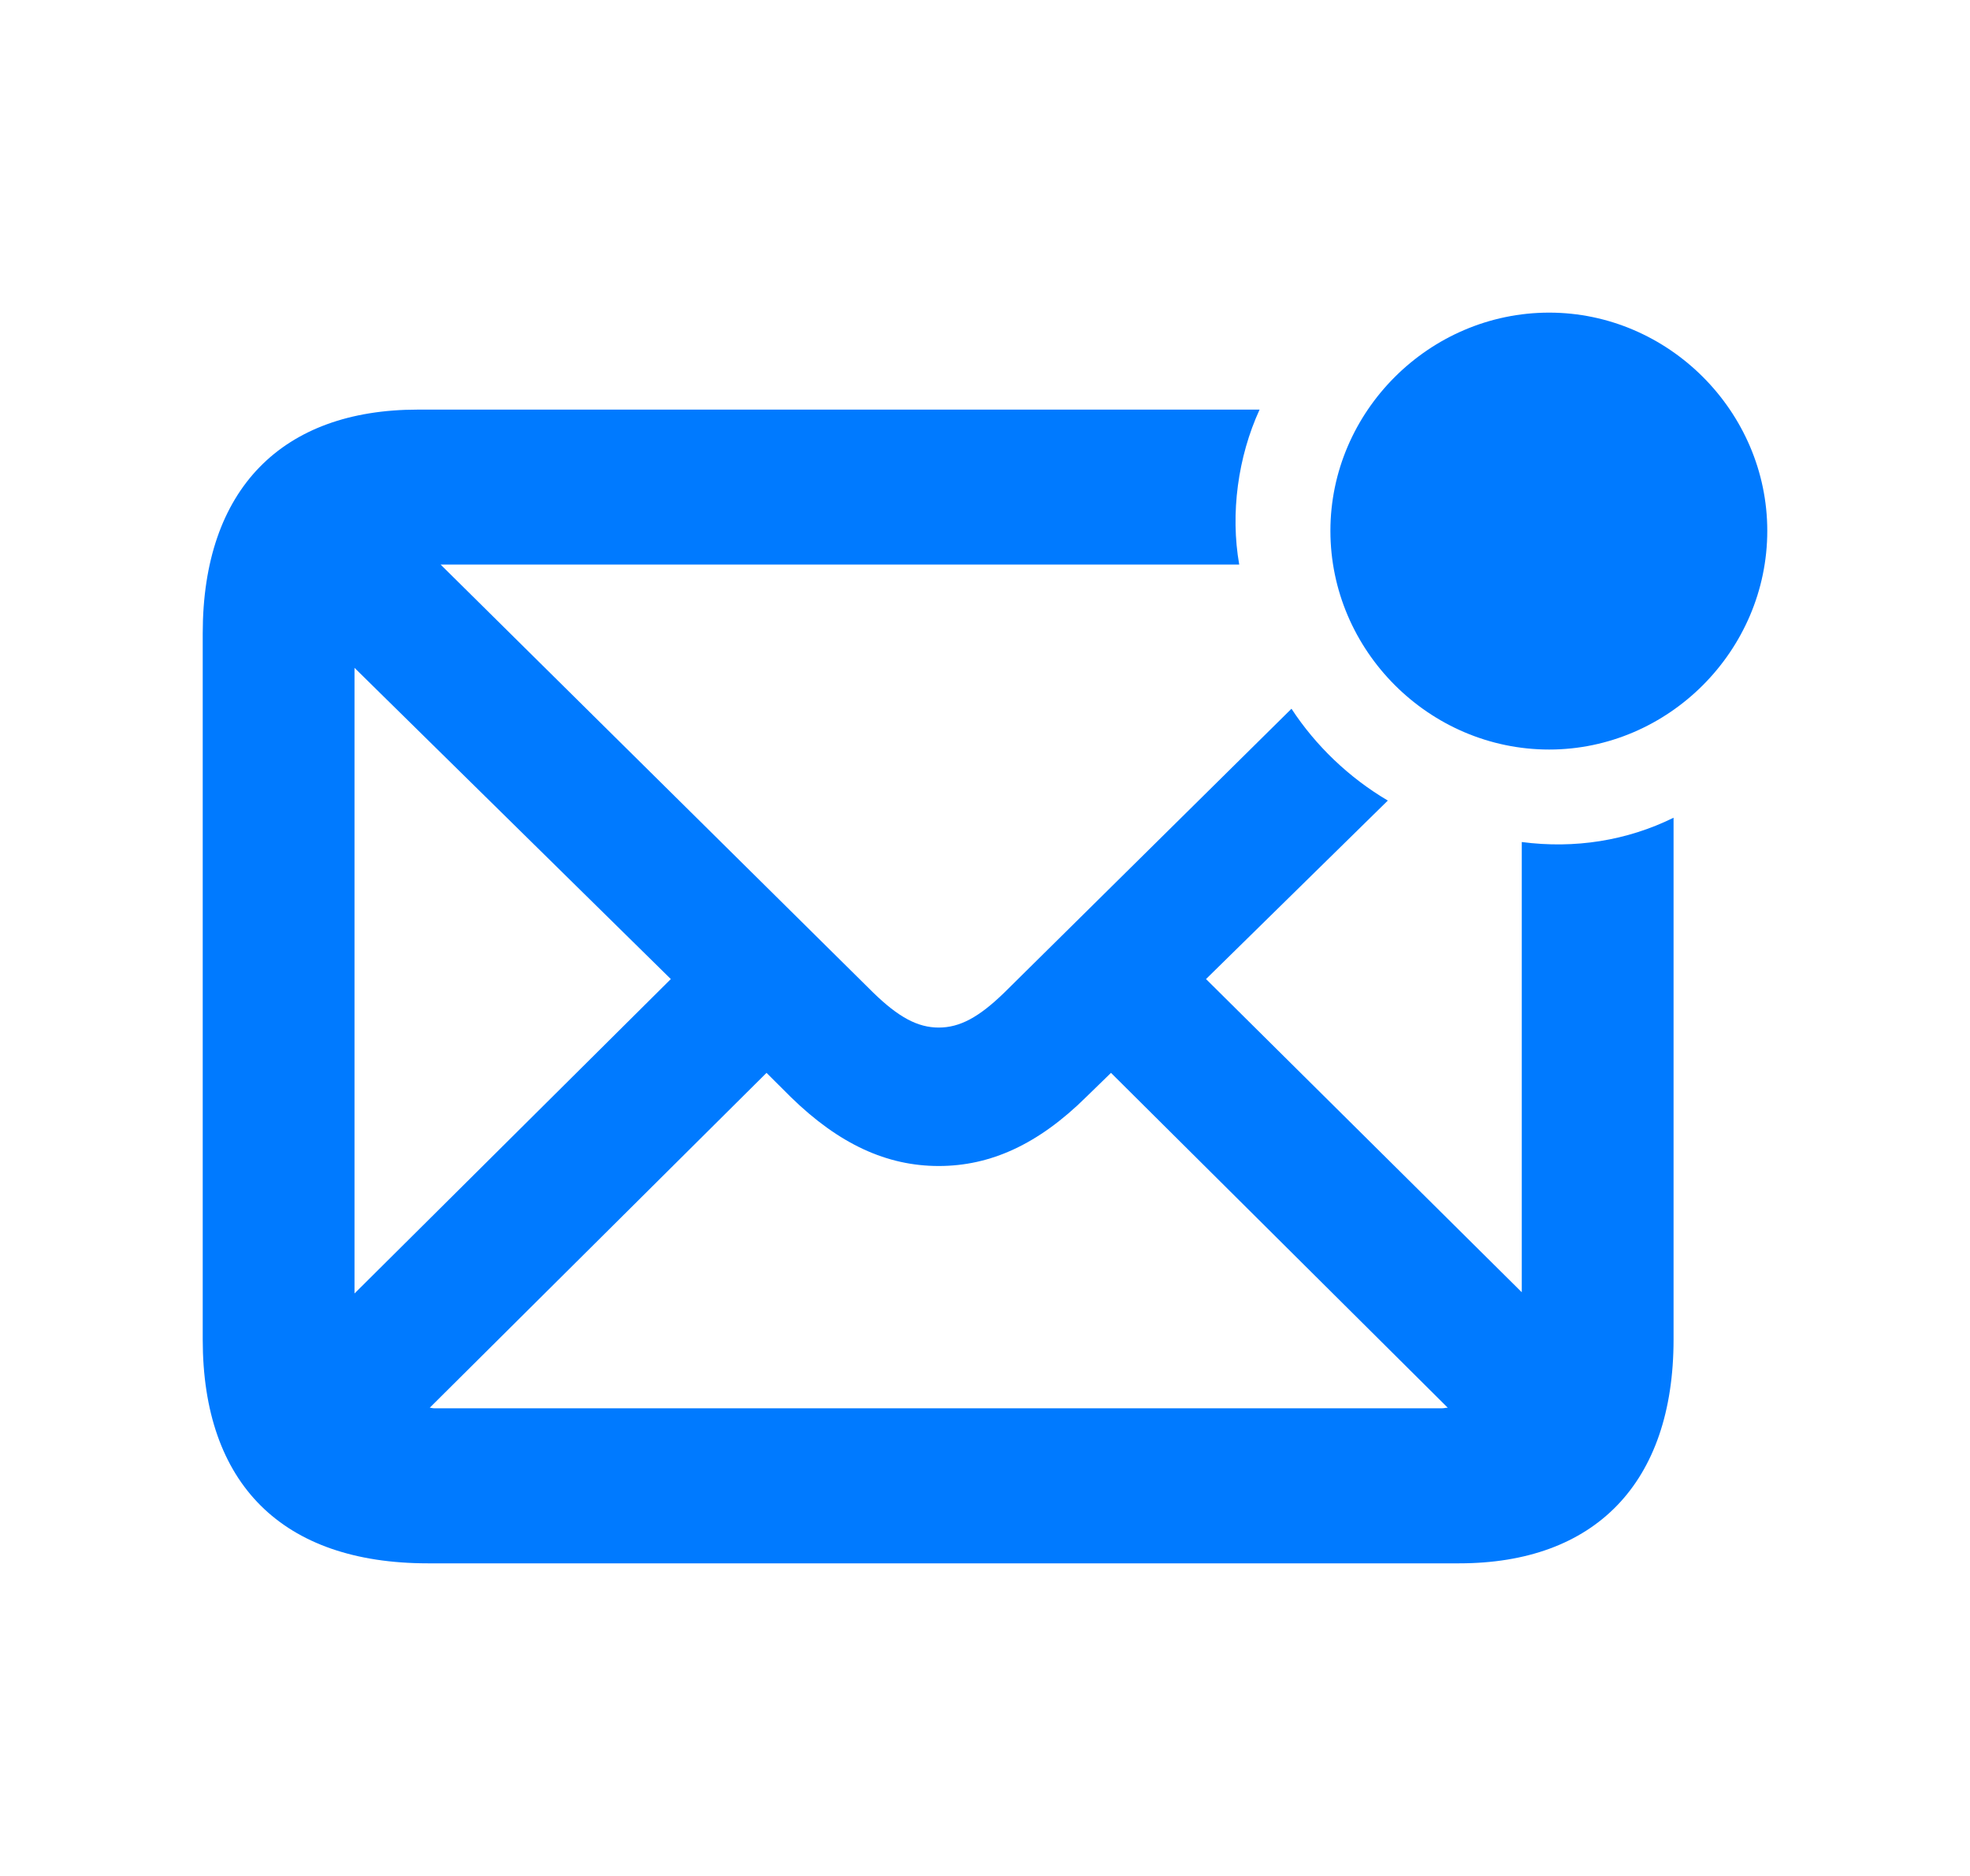
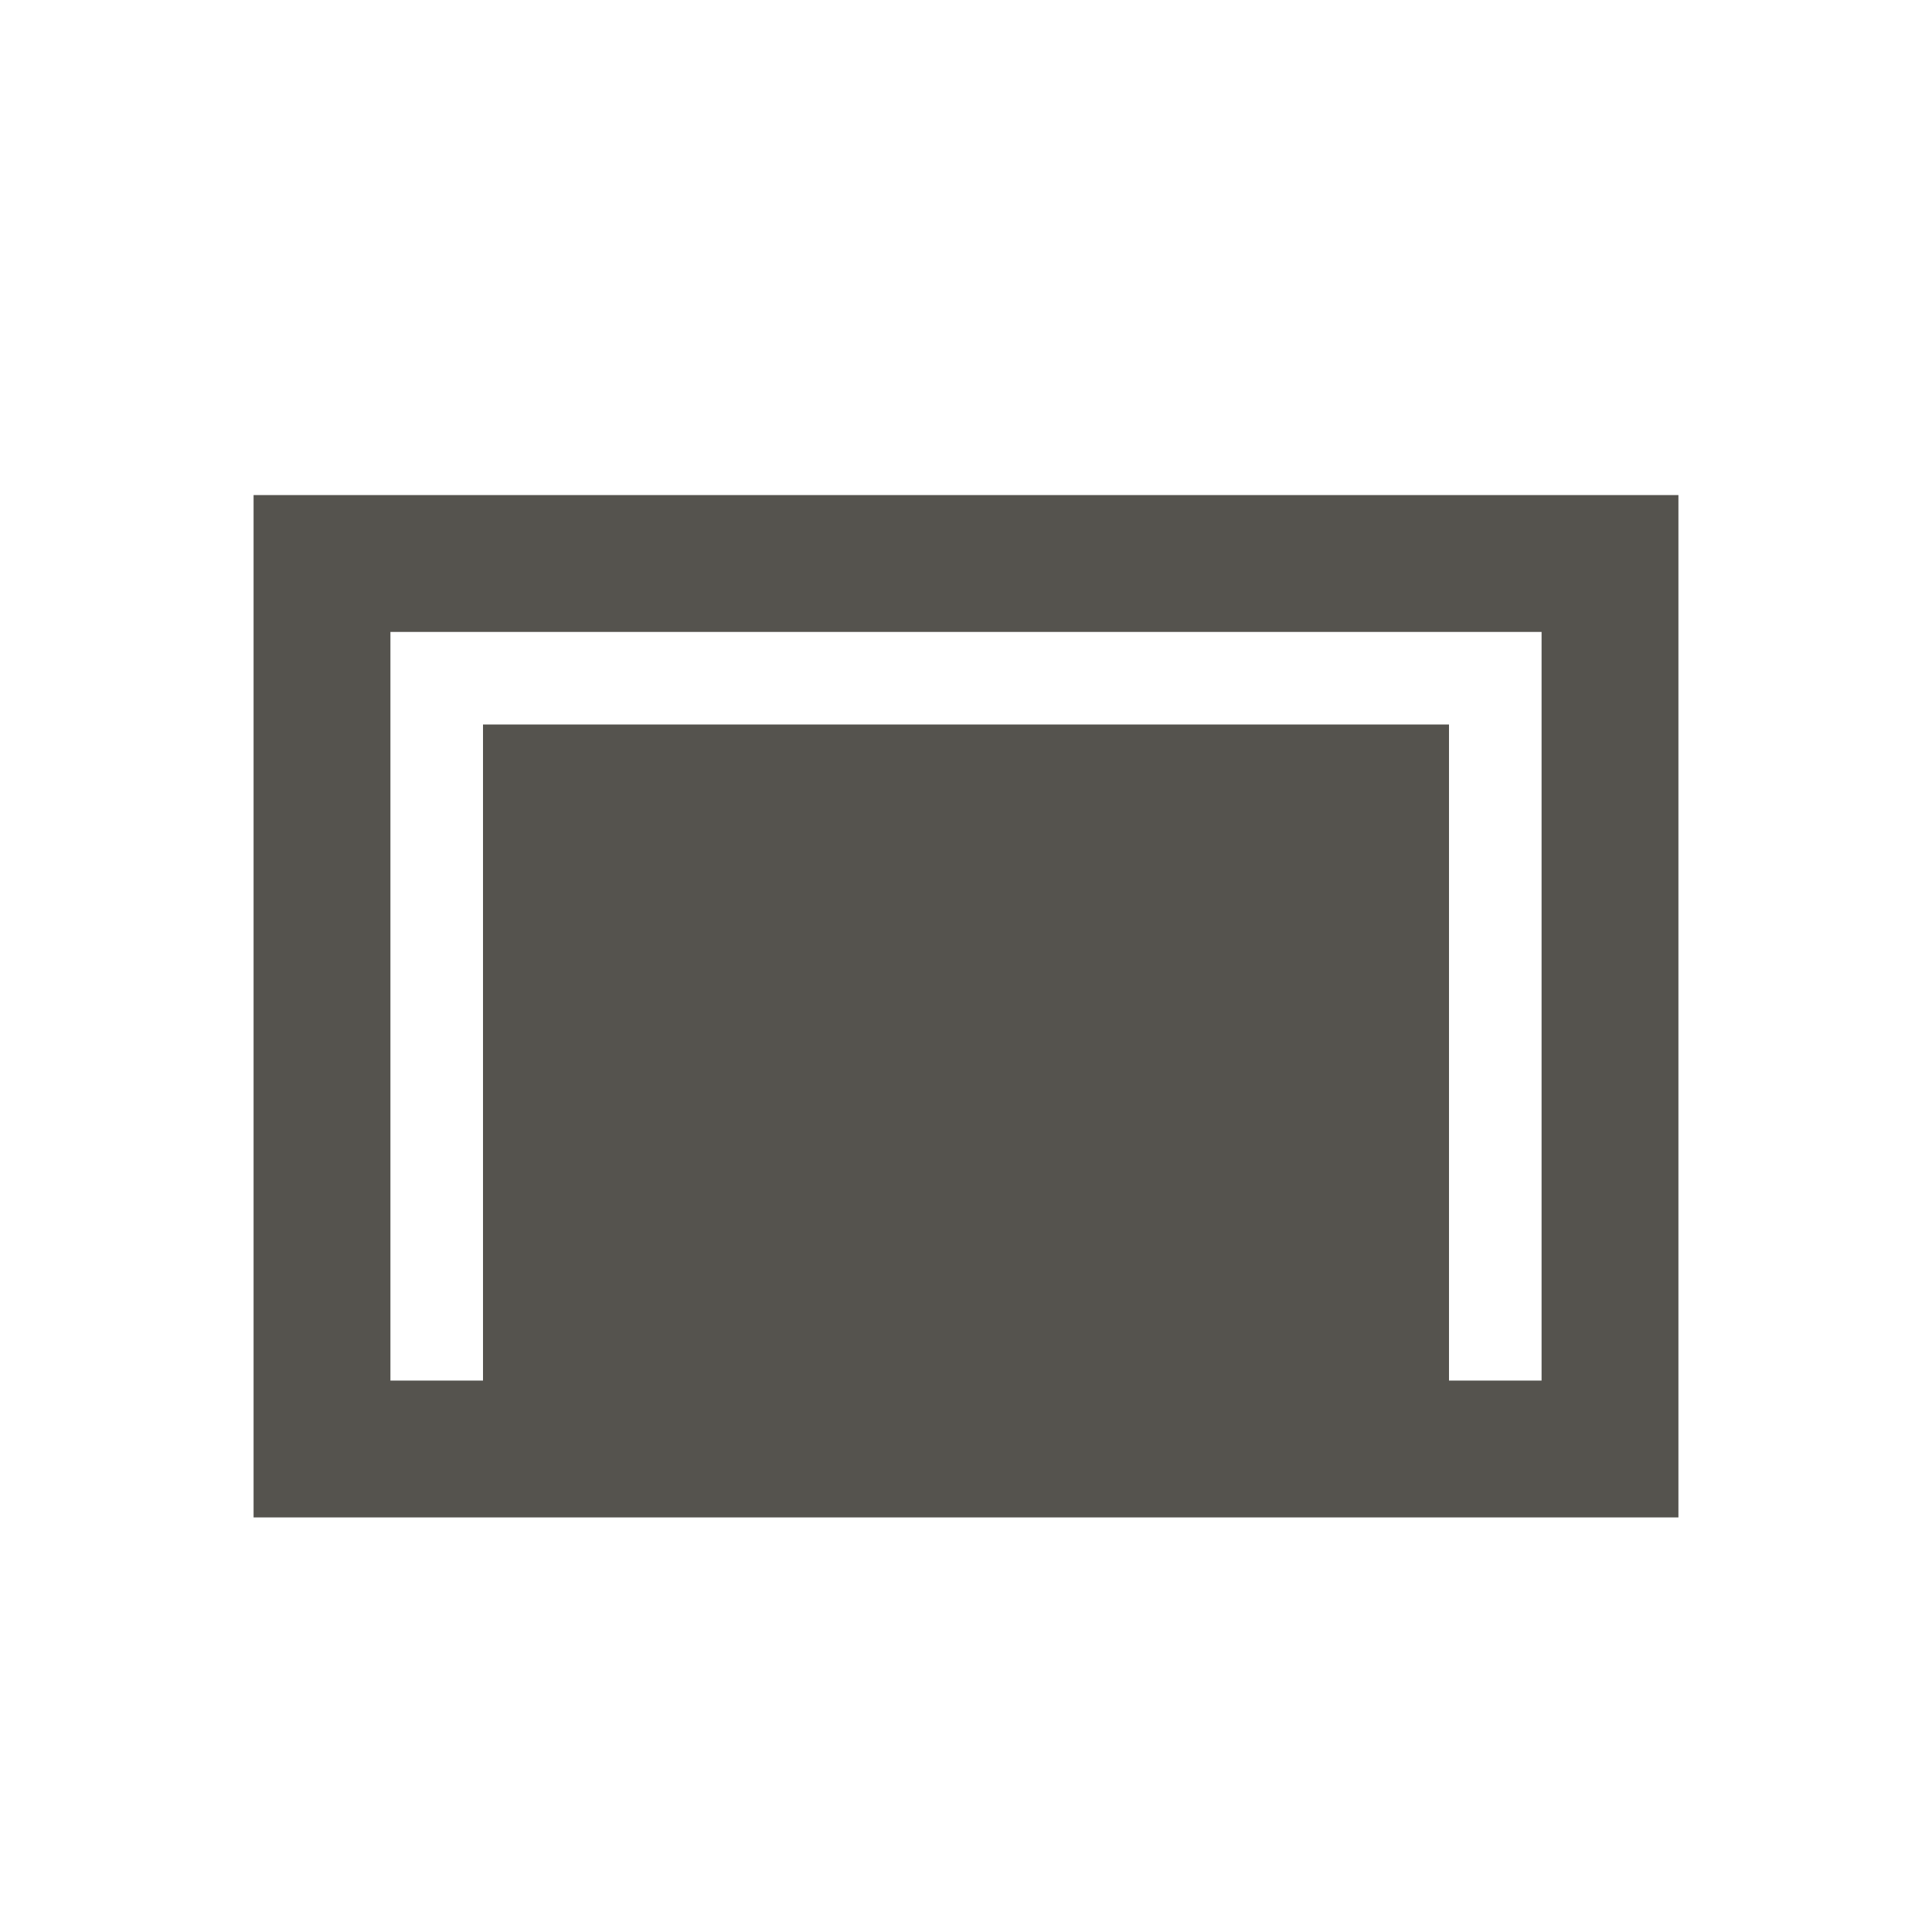
- <svg xmlns="http://www.w3.org/2000/svg" width="21" height="20" viewBox="0 0 21 20" fill="none">
-   <path d="M16.514 7.991C17.785 7.991 18.839 6.937 18.839 5.659C18.839 4.387 17.785 3.333 16.514 3.333C15.236 3.333 14.182 4.387 14.182 5.659C14.182 6.937 15.236 7.991 16.514 7.991ZM15.555 16.667C16.997 16.667 17.84 15.817 17.84 14.28V8.718C17.343 8.963 16.786 9.051 16.222 8.977V13.777L12.856 10.438L14.794 8.535C14.379 8.29 14.025 7.95 13.767 7.556L10.707 10.581C10.435 10.846 10.231 10.955 10.007 10.955C9.783 10.955 9.579 10.846 9.307 10.581L4.697 6.019H13.21C13.114 5.475 13.196 4.87 13.427 4.367H4.452C3.011 4.367 2.161 5.21 2.161 6.753V14.28C2.161 15.823 3.011 16.667 4.561 16.667H15.555ZM3.779 13.79V7.12L7.151 10.438L3.779 13.79ZM15.372 15.014H4.629C4.608 15.014 4.595 15.008 4.581 15.008L8.171 11.438L8.43 11.696C8.946 12.2 9.456 12.431 10.007 12.431C10.558 12.431 11.068 12.2 11.578 11.696L11.843 11.438L15.433 15.008C15.412 15.008 15.392 15.014 15.372 15.014Z" fill="#007AFF" />
+ <svg xmlns="http://www.w3.org/2000/svg" width="24" height="24" viewBox="0 0 24 24" fill="none" stroke="#55534E" stroke-width="1.7" stroke-linecap="square" stroke-linejoin="miter">
+   <rect x="6" y="9" width="12" height="9" fill="#55534E" stroke="none" />
+   <path d="M4 7 L20 7 L20 18 L4 18 Z" />
</svg>
